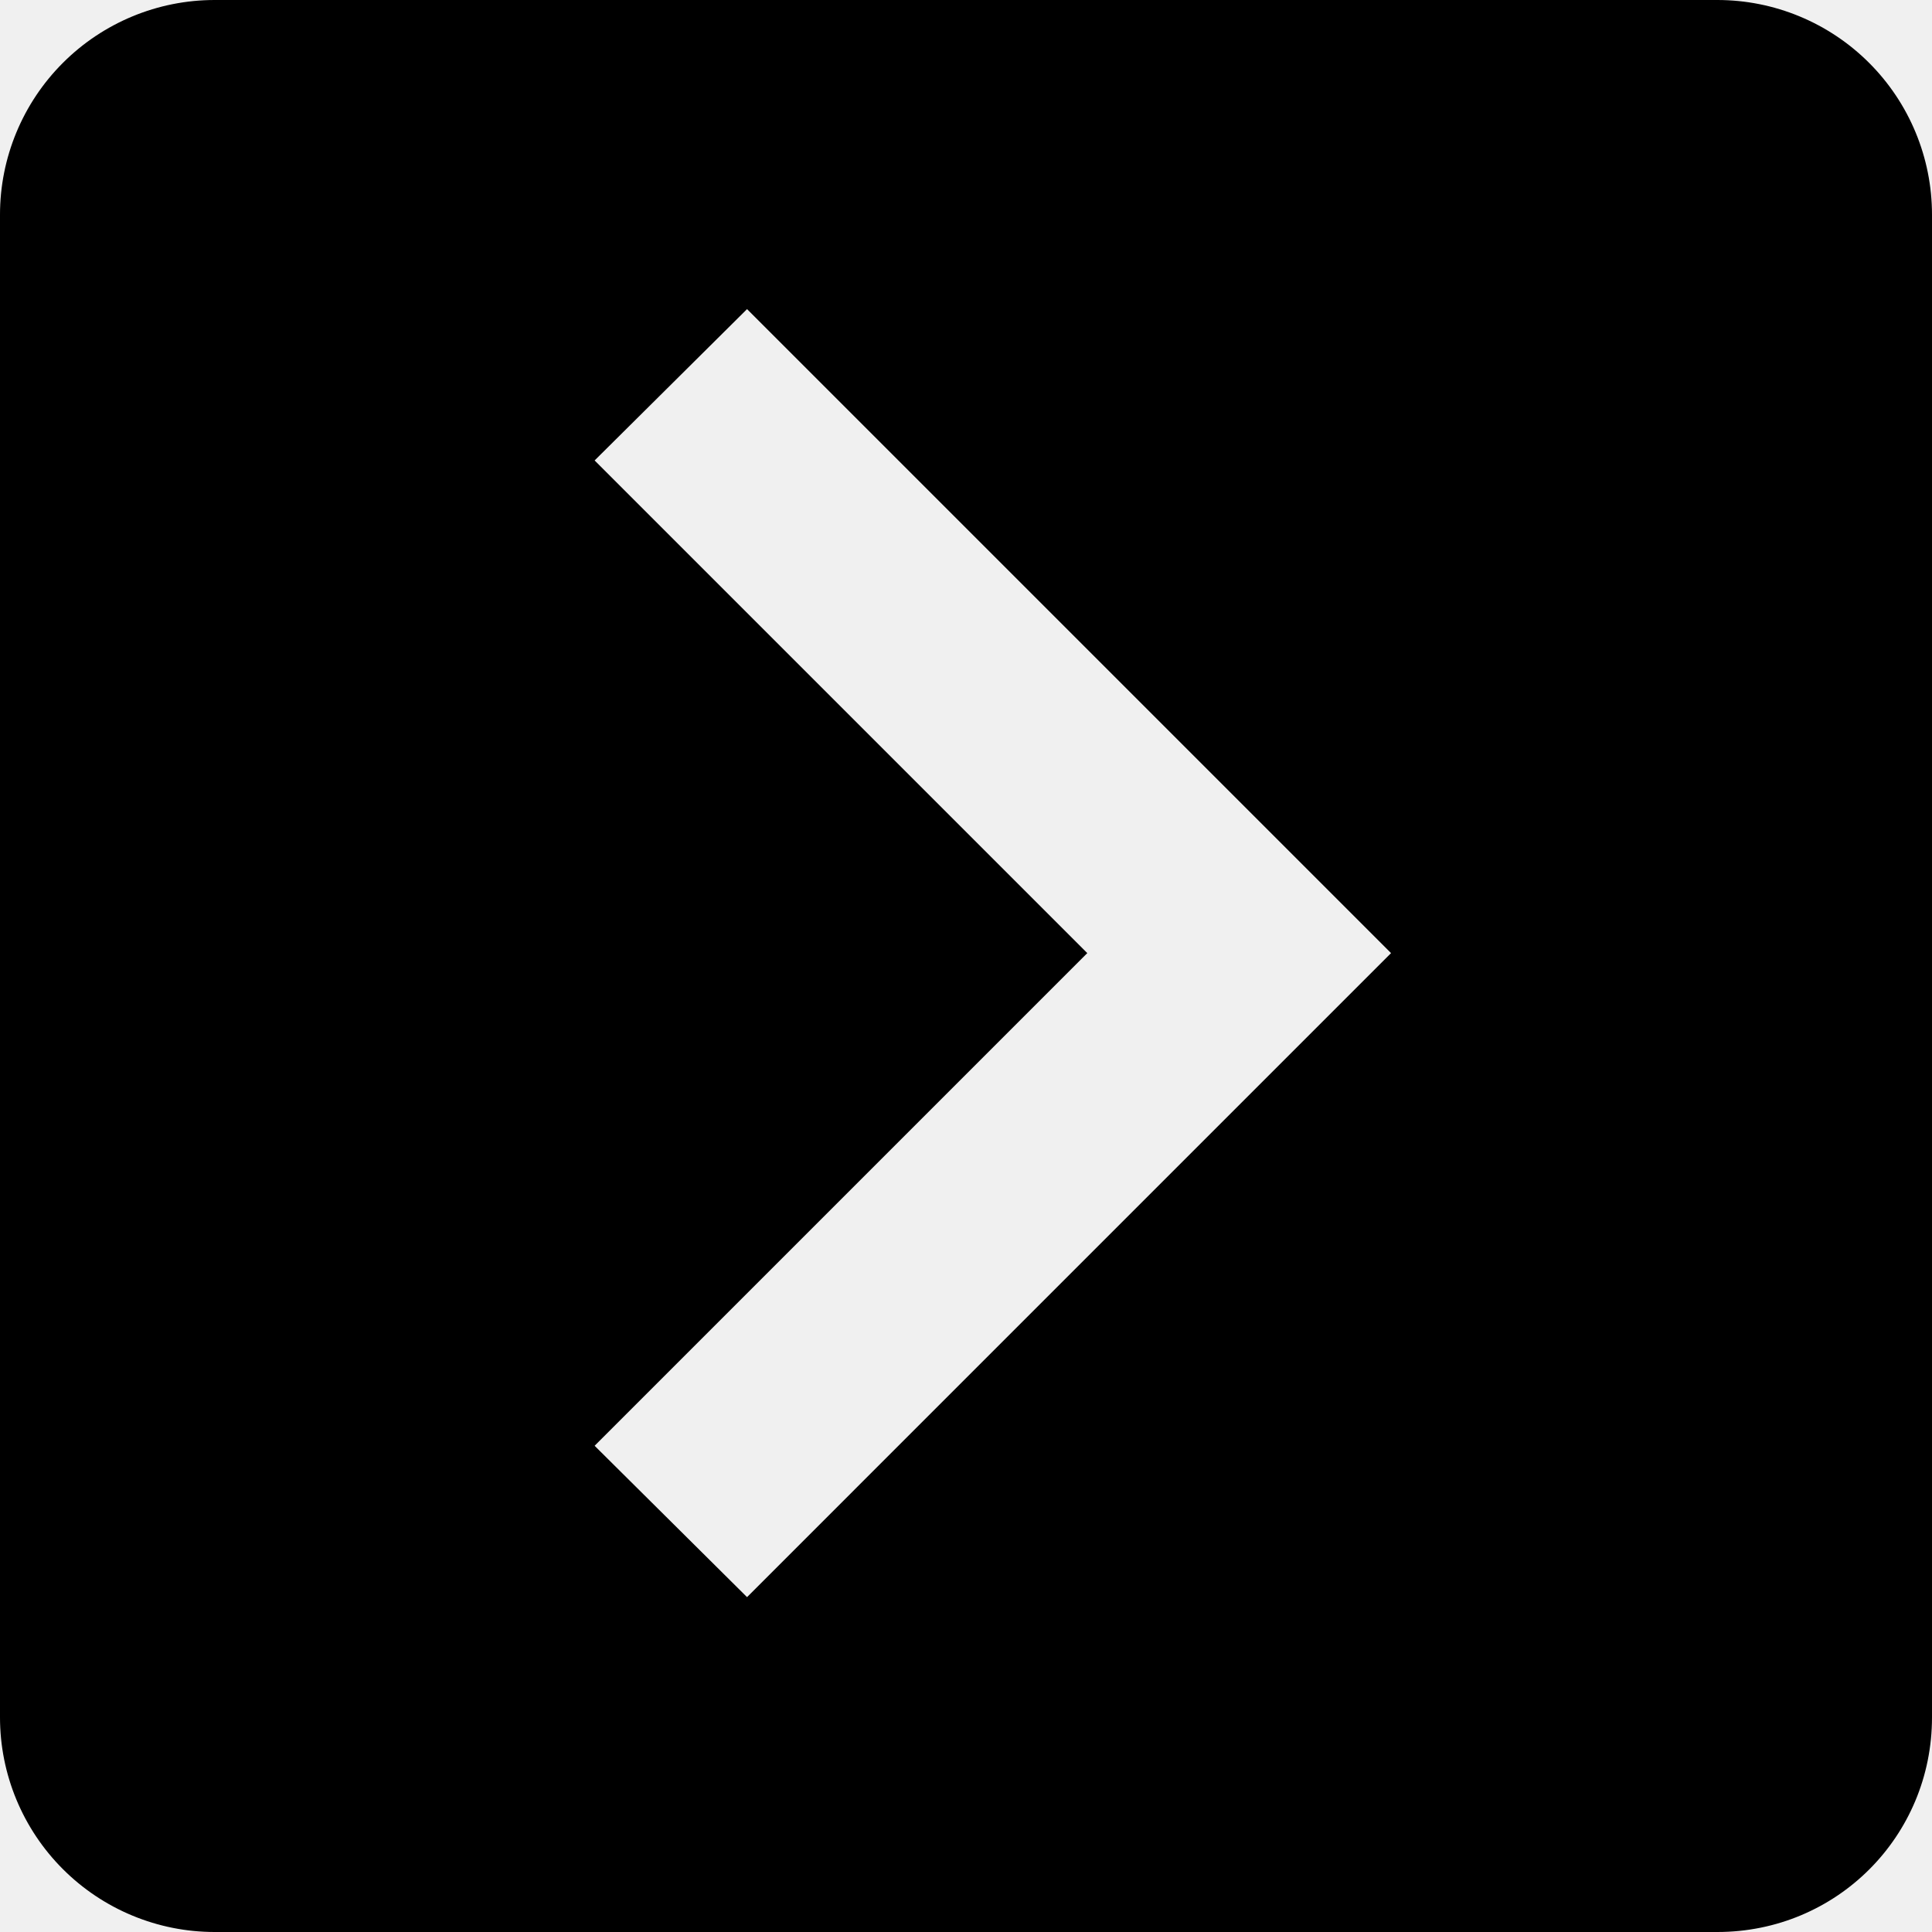
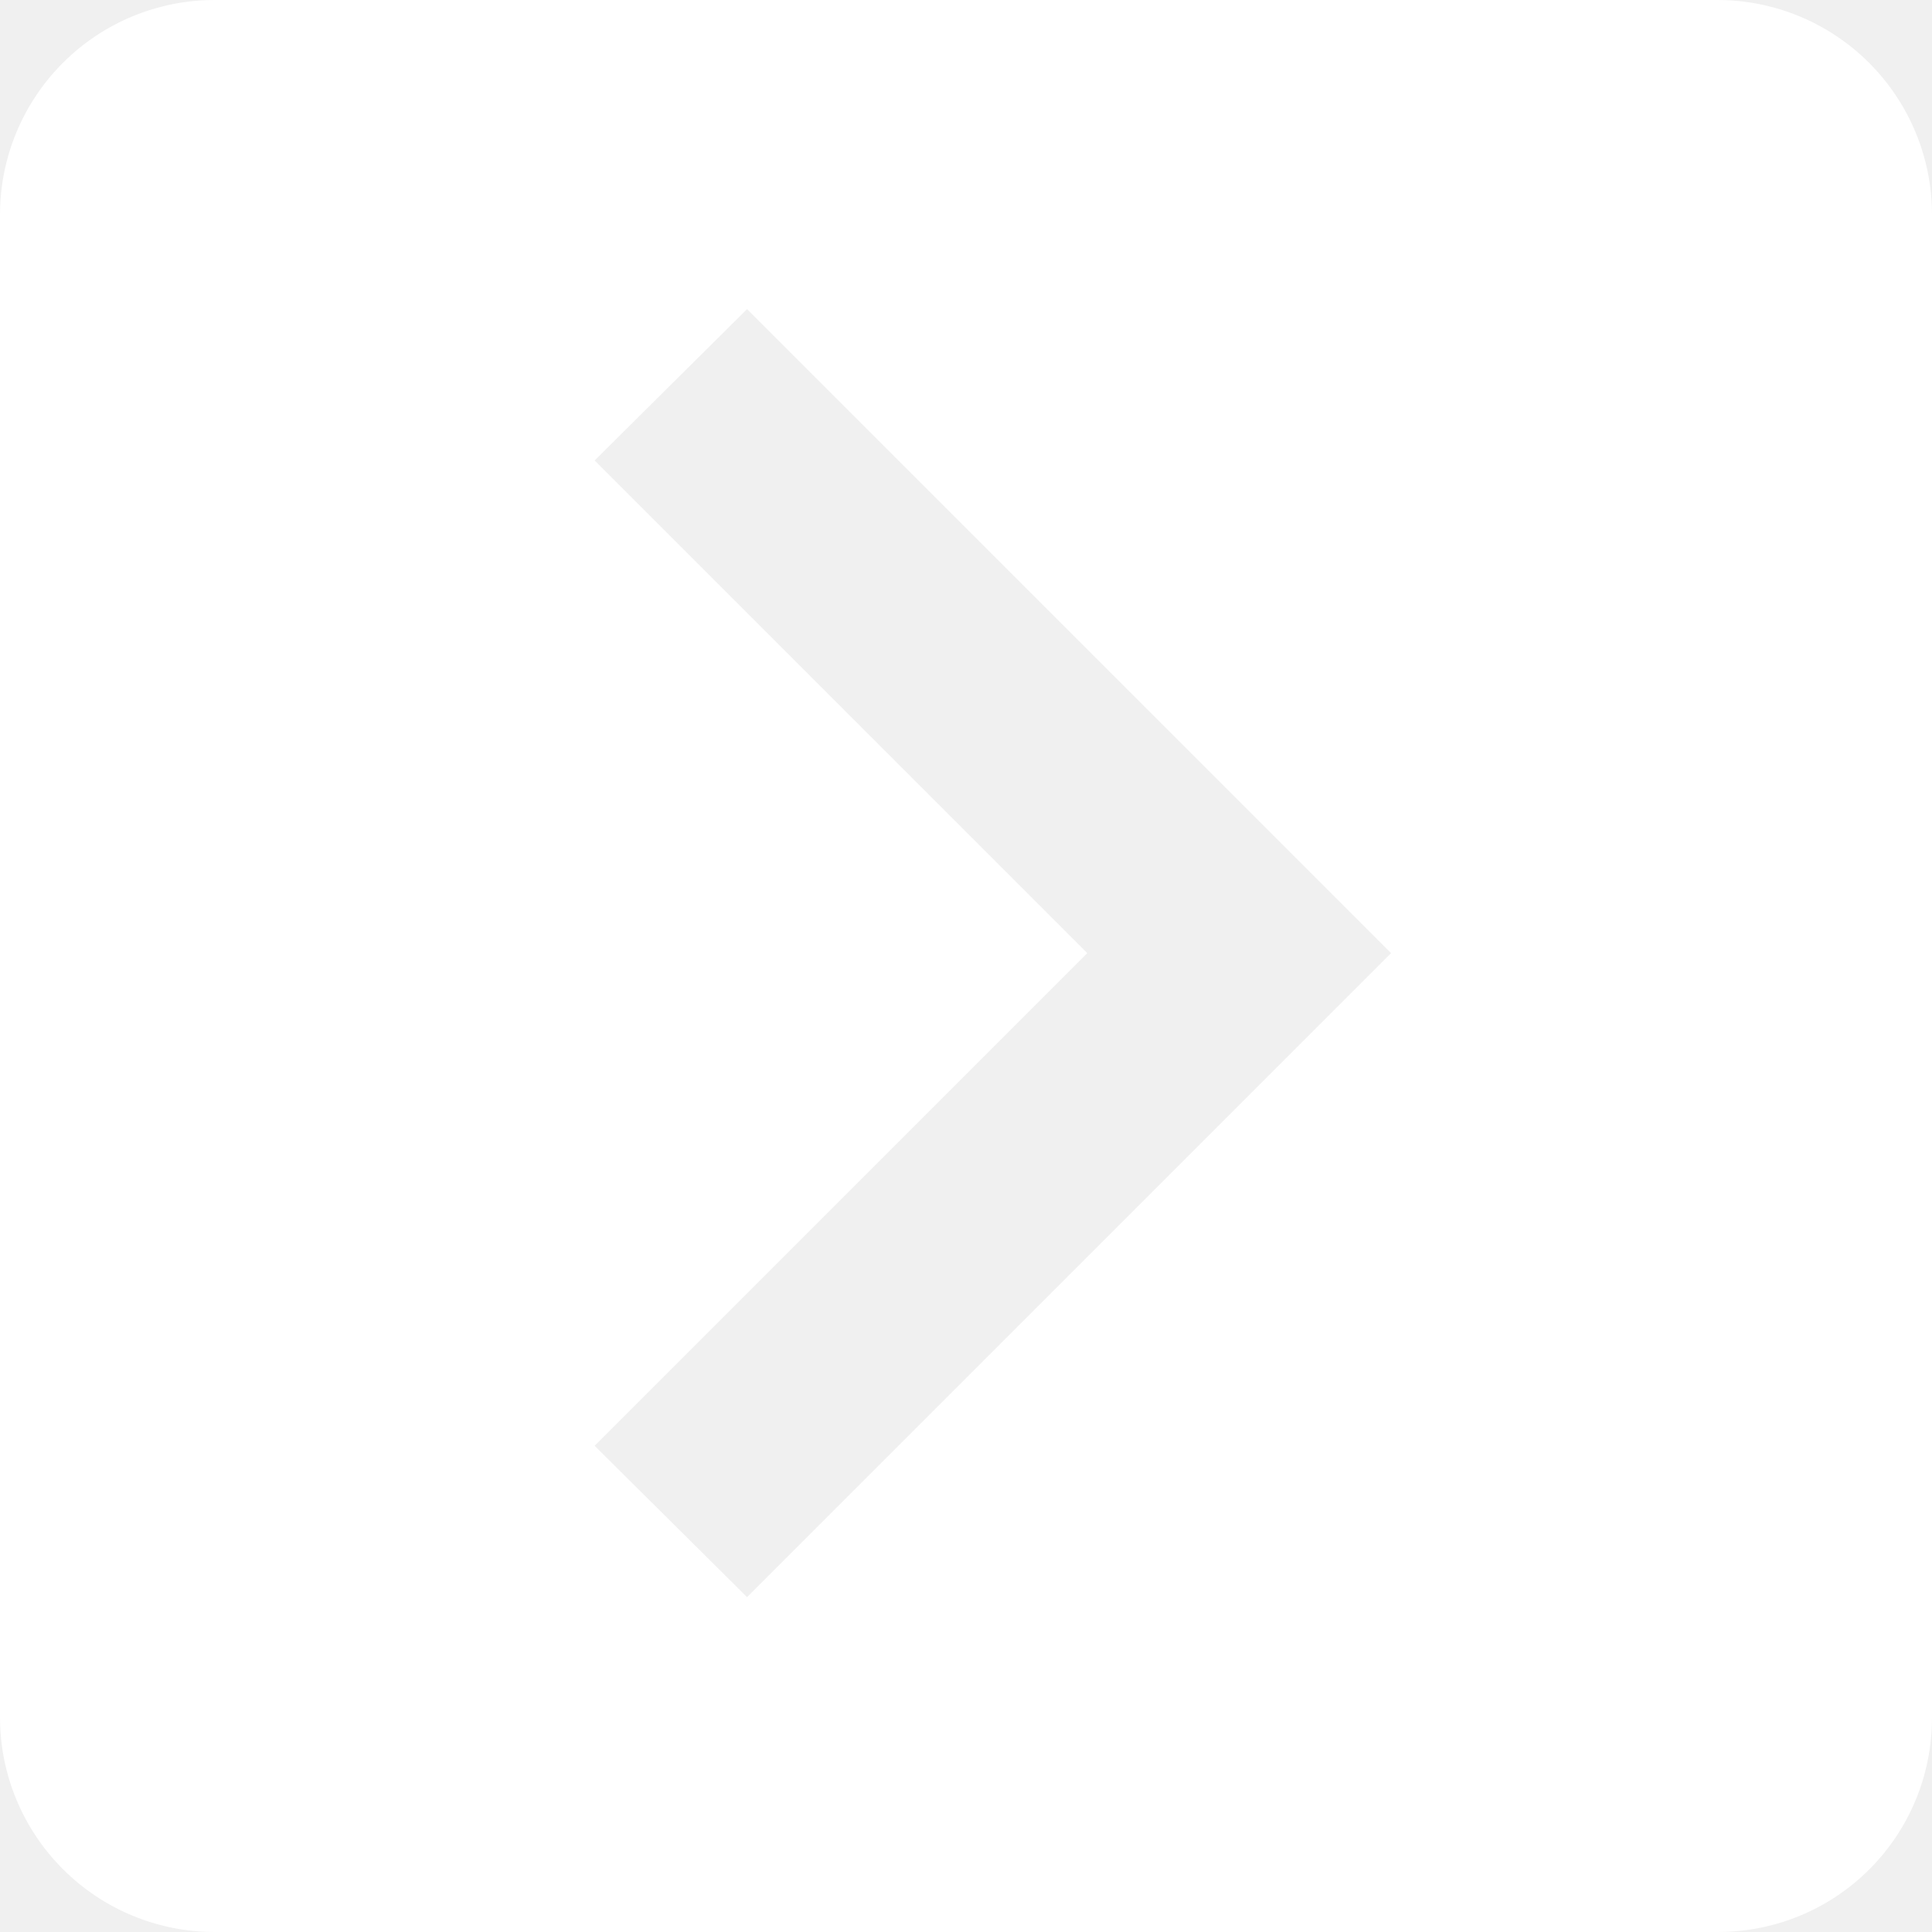
<svg xmlns="http://www.w3.org/2000/svg" width="75" height="75" viewBox="0 0 75 75" fill="none">
-   <path d="M66.667 0H8.333C6.123 0 4.004 0.878 2.441 2.441C0.878 4.004 0 6.123 0 8.333V66.667C0 68.877 0.878 70.996 2.441 72.559C4.004 74.122 6.123 75 8.333 75H66.667C71.292 75 75 71.292 75 66.667V8.333C75 6.123 74.122 4.004 72.559 2.441C70.996 0.878 68.877 0 66.667 0ZM29 62L23.083 56.125L42.208 37L23.083 17.875L29 12L54 37L29 62Z" fill="black" />
+   <path d="M66.667 0H8.333C6.123 0 4.004 0.878 2.441 2.441C0.878 4.004 0 6.123 0 8.333V66.667C0 68.877 0.878 70.996 2.441 72.559C4.004 74.122 6.123 75 8.333 75H66.667C71.292 75 75 71.292 75 66.667V8.333C75 6.123 74.122 4.004 72.559 2.441C70.996 0.878 68.877 0 66.667 0ZM29 62L23.083 56.125L42.208 37L23.083 17.875L29 12L54 37L29 62Z" fill="white" />
</svg>
